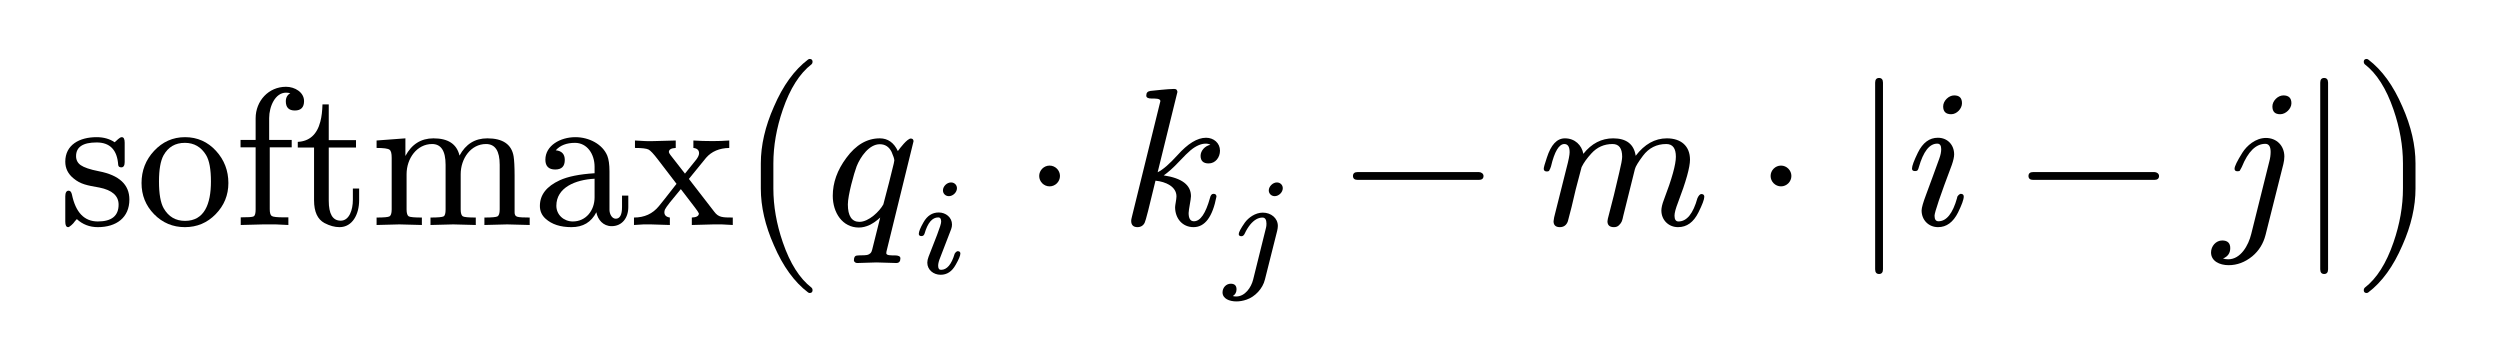
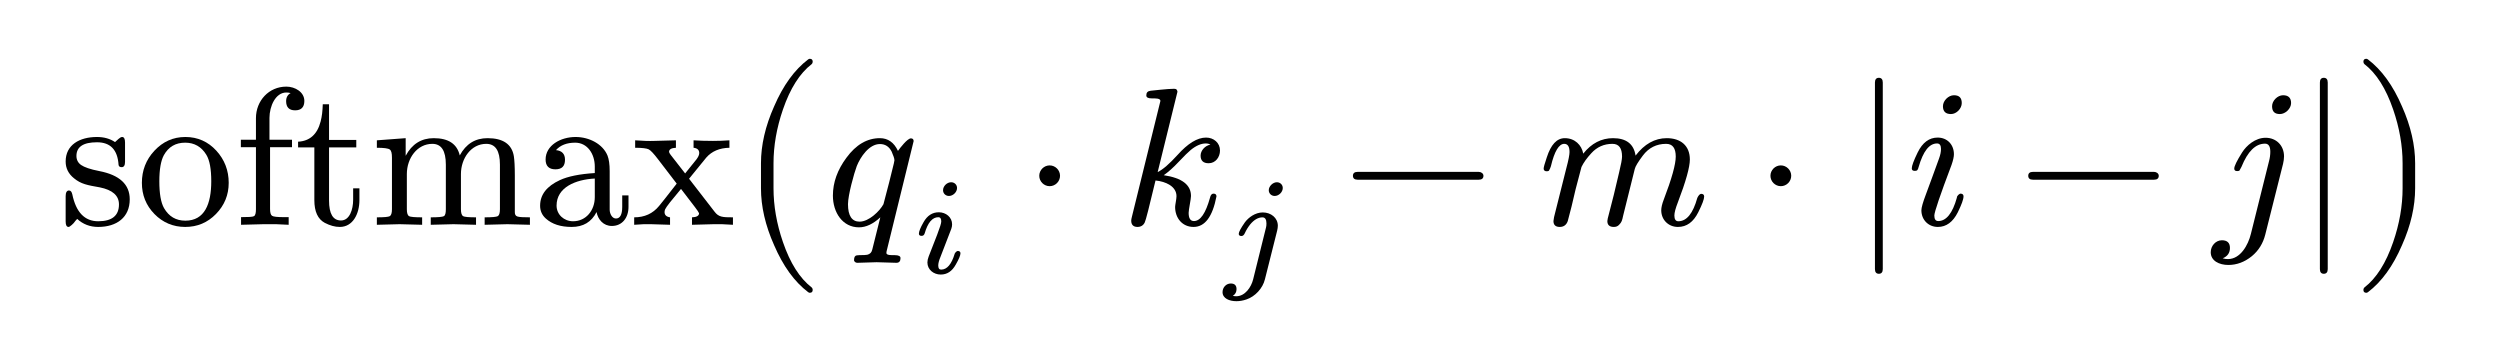
- <svg xmlns="http://www.w3.org/2000/svg" xmlns:xlink="http://www.w3.org/1999/xlink" class="typst-doc" viewBox="0 0 204.043 29.389" width="244.9" height="35.3">
+ <svg xmlns="http://www.w3.org/2000/svg" xmlns:xlink="http://www.w3.org/1999/xlink" class="typst-doc" viewBox="0 0 204.043 29.389" width="265.3" height="38.2">
  <g>
    <g class="typst-group">
      <g>
        <g class="typst-text" transform="matrix(1 0 0 -1 4.8 18.352)">
          <use xlink:href="#g2BEE8D1E6BD79092E36C1DBFEB7383FF" x="0" y="0" fill="#000000" fill-rule="nonzero" />
          <use xlink:href="#gB943829011F417281E5E437A9DA05F67" x="6.304" y="0" fill="#000000" fill-rule="nonzero" />
          <use xlink:href="#g40F76B0F9F16DE495250E81E1B1A583B" x="14.304" y="0" fill="#000000" fill-rule="nonzero" />
          <use xlink:href="#gF32AE40DAB3C25054FF1898B46C96A10" x="19.2" y="0" fill="#000000" fill-rule="nonzero" />
          <use xlink:href="#gA5E87E105C0526946E292CE66823BE89" x="25.424" y="0" fill="#000000" fill-rule="nonzero" />
          <use xlink:href="#gA356090470692EF51E09CF1BD6D9D155" x="38.752" y="0" fill="#000000" fill-rule="nonzero" />
          <use xlink:href="#gFDDE6184F69C8D0649068013DBB387E1" x="46.752" y="0" fill="#000000" fill-rule="nonzero" />
        </g>
        <g class="typst-text" transform="matrix(1 0 0 -1 60 18.352)">
          <use xlink:href="#g773E08354D6C0E860333EE20A8CDB7E2" x="0" y="0" fill="#000000" fill-rule="nonzero" />
        </g>
        <g class="typst-text" transform="matrix(1 0 0 -1 67.328 18.352)">
          <use xlink:href="#gE61834C126A9BE2C9CDD3C6A0B4D0287" x="0" y="0" fill="#000000" fill-rule="nonzero" />
        </g>
        <g class="typst-text" transform="matrix(1 0 0 -1 74.464 22.304)">
          <use xlink:href="#g96770A68E869C81156E14408A41B0BF9" x="0" y="0" fill="#000000" fill-rule="nonzero" />
        </g>
        <g class="typst-text" transform="matrix(1 0 0 -1 83.44036 18.352)">
          <use xlink:href="#g5F953B2C3915CEDCD3A184411AE8B3F2" x="0" y="0" fill="#000000" fill-rule="nonzero" />
        </g>
        <g class="typst-text" transform="matrix(1 0 0 -1 91.44391 18.352)">
          <use xlink:href="#gA1B0F11280521502C3DB078D1890C6FD" x="0" y="0" fill="#000000" fill-rule="nonzero" />
        </g>
        <g class="typst-text" transform="matrix(1 0 0 -1 99.77991 22.304)">
          <use xlink:href="#gB3022E9B340008F0E4688F1B3AA702A3" x="0" y="0" fill="#000000" fill-rule="nonzero" />
        </g>
        <g class="typst-text" transform="matrix(1 0 0 -1 109.5291 18.352)">
          <use xlink:href="#gA0D485AB365C080A2B7E74DDD113CE36" x="0" y="0" fill="#000000" fill-rule="nonzero" />
        </g>
        <g class="typst-text" transform="matrix(1 0 0 -1 125.5326 18.352)">
          <use xlink:href="#g6C9FDF7895C54A7ABCF8C2BD3CBAC6F5" x="0" y="0" fill="#000000" fill-rule="nonzero" />
        </g>
        <g class="typst-text" transform="matrix(1 0 0 -1 143.1362 18.352)">
          <use xlink:href="#g5F953B2C3915CEDCD3A184411AE8B3F2" x="0" y="0" fill="#000000" fill-rule="nonzero" />
        </g>
        <g class="typst-text" transform="matrix(1 0 0 -1 151.1397 18.352)">
          <use xlink:href="#gD3583EB68433E0996AC86033DE8CEDCD" x="0" y="0" fill="#000000" fill-rule="nonzero" />
        </g>
        <g class="typst-text" transform="matrix(1 0 0 -1 155.5877 18.352)">
          <use xlink:href="#g764CDEEE276743FDD77643AF8A6555F1" x="0" y="0" fill="#000000" fill-rule="nonzero" />
        </g>
        <g class="typst-text" transform="matrix(1 0 0 -1 164.6633 18.352)">
          <use xlink:href="#gA0D485AB365C080A2B7E74DDD113CE36" x="0" y="0" fill="#000000" fill-rule="nonzero" />
        </g>
        <g class="typst-text" transform="matrix(1 0 0 -1 180.6668 18.352)">
          <use xlink:href="#g24F7B1407FBA78C87174E841026A2092" x="0" y="0" fill="#000000" fill-rule="nonzero" />
        </g>
        <g class="typst-text" transform="matrix(1 0 0 -1 187.4668 18.352)">
          <use xlink:href="#gD3583EB68433E0996AC86033DE8CEDCD" x="0" y="0" fill="#000000" fill-rule="nonzero" />
        </g>
        <g class="typst-text" transform="matrix(1 0 0 -1 191.9148 18.352)">
          <use xlink:href="#gCE58F4BB86C77A6D91E4F117A92B59F" x="0" y="0" fill="#000000" fill-rule="nonzero" />
        </g>
      </g>
    </g>
  </g>
  <defs id="glyph">
    <symbol id="g2BEE8D1E6BD79092E36C1DBFEB7383FF" overflow="visible">
      <path d="M 0 0m 5.76 2.08 c 0 1.216 -0.832 1.984 -2.48 2.304 c -0.752 0.144 -1.232 0.32 -1.488 0.496 c -0.256 0.176 -0.384 0.432 -0.384 0.736 c 0 0.752 0.56 1.12 1.68 1.12 c 1.088 0 1.68 -0.608 1.76 -1.84 c 0.016 -0.128 0.096 -0.192 0.256 -0.192 c 0.176 0 0.272 0.144 0.272 0.432 v 1.584 c 0 0.304 -0.08 0.448 -0.24 0.448 c -0.176 0 -0.416 -0.288 -0.576 -0.416 c -0.4 0.272 -0.896 0.416 -1.472 0.416 c -1.424 0 -2.56 -0.64 -2.56 -2 c 0 -0.544 0.224 -1.008 0.688 -1.376 c 0.56 -0.464 1.088 -0.56 2.096 -0.736 c 1.04 -0.208 1.568 -0.672 1.568 -1.392 c 0 -0.912 -0.56 -1.376 -1.696 -1.376 c -1.104 0 -1.808 0.736 -2.112 2.192 c -0.048 0.208 -0.128 0.32 -0.272 0.32 c -0.176 0 -0.272 -0.16 -0.272 -0.464 v -2.064 c 0 -0.304 0.08 -0.448 0.24 -0.448 c 0.048 0 0.128 0.048 0.256 0.16 c 0.288 0.256 0.16 0.208 0.448 0.496 c 0.464 -0.432 1.04 -0.656 1.712 -0.656 c 1.52 0 2.576 0.784 2.576 2.256 Z " />
    </symbol>
    <symbol id="gB943829011F417281E5E437A9DA05F67" overflow="visible">
      <path d="M 0 0m 3.984 -0.176 c 0.992 0 1.824 0.352 2.512 1.056 c 0.688 0.704 1.04 1.552 1.04 2.544 c 0 1.008 -0.336 1.888 -1.008 2.624 c -0.672 0.736 -1.52 1.12 -2.528 1.12 c -1.008 0 -1.84 -0.384 -2.528 -1.12 c -0.688 -0.736 -1.024 -1.616 -1.024 -2.624 c 0 -0.992 0.336 -1.84 1.024 -2.544 c 0.688 -0.704 1.536 -1.056 2.512 -1.056 Z m 0.016 0.512 c -0.768 0 -1.344 0.336 -1.744 1.024 c -0.256 0.448 -0.384 1.184 -0.384 2.192 c 0 0.976 0.128 1.68 0.368 2.128 c 0.384 0.688 0.96 1.024 1.744 1.024 c 0.752 0 1.328 -0.336 1.728 -0.992 c 0.272 -0.448 0.4 -1.168 0.4 -2.16 c 0 -1.856 -0.544 -3.216 -2.112 -3.216 Z " />
    </symbol>
    <symbol id="g40F76B0F9F16DE495250E81E1B1A583B" overflow="visible">
      <path d="M 0 0m 4.24 11.28 c -1.424 0 -2.48 -1.152 -2.48 -2.576 v -1.76 h -1.232 v -0.608 h 1.232 v -5.072 c 0 -0.304 -0.048 -0.496 -0.16 -0.56 c -0.112 -0.064 -0.464 -0.08 -1.056 -0.08 v -0.624 l 1.84 0.048 c 0.672 0.016 1.36 0 2.048 -0.048 v 0.624 h -0.384 c -0.528 0 -0.864 0.032 -0.976 0.112 c -0.112 0.08 -0.16 0.272 -0.16 0.56 v 5.04 h 1.792 v 0.608 h -1.84 v 1.776 c 0 0.96 0.496 2.08 1.376 2.08 c 0.128 0 0.24 -0.016 0.352 -0.048 c -0.24 -0.128 -0.368 -0.352 -0.368 -0.656 c 0 -0.496 0.24 -0.752 0.736 -0.752 c 0.496 0 0.752 0.256 0.752 0.768 c 0 0.72 -0.752 1.168 -1.472 1.168 Z " />
    </symbol>
    <symbol id="gF32AE40DAB3C25054FF1898B46C96A10" overflow="visible">
      <path d="M 0 0m 5.312 2.016 v 0.96 h -0.512 v -0.928 c 0 -0.8 -0.288 -1.696 -0.992 -1.696 c -0.656 0 -0.976 0.544 -0.976 1.632 v 4.336 h 2.224 v 0.608 h -2.224 v 2.912 h -0.512 c -0.016 -0.528 -0.064 -0.992 -0.176 -1.408 c -0.272 -1.056 -0.896 -1.6 -1.84 -1.648 v -0.464 h 1.328 v -4.304 c 0 -0.944 0.288 -1.552 0.848 -1.856 c 0.432 -0.224 0.832 -0.336 1.232 -0.336 c 1.056 0 1.6 1.056 1.6 2.192 Z " />
    </symbol>
    <symbol id="gA5E87E105C0526946E292CE66823BE89" overflow="visible">
      <path d="M 0 0m 5.04 6.608 c 0.736 0 1.104 -0.56 1.104 -1.696 v -3.648 c 0 -0.304 -0.048 -0.496 -0.16 -0.56 c -0.112 -0.064 -0.48 -0.096 -1.072 -0.096 v -0.608 l 1.856 0.048 l 1.84 -0.048 v 0.608 c -0.592 0 -0.944 0.032 -1.056 0.096 c -0.112 0.064 -0.176 0.256 -0.176 0.56 v 2.88 c 0 1.28 0.832 2.464 2.064 2.464 c 0.752 0 1.12 -0.56 1.12 -1.696 v -3.648 c 0 -0.304 -0.064 -0.496 -0.176 -0.56 c -0.112 -0.064 -0.48 -0.096 -1.072 -0.096 v -0.608 l 1.856 0.048 l 1.84 -0.048 v 0.608 c -0.512 0 -0.848 0.016 -1.008 0.064 c -0.16 0.048 -0.224 0.16 -0.224 0.352 v 2.992 c 0 0.752 -0.032 1.28 -0.08 1.584 c -0.16 0.976 -0.88 1.472 -2.144 1.472 c -1.008 0 -1.76 -0.464 -2.272 -1.408 c -0.224 0.944 -0.928 1.408 -2.128 1.408 c -1.008 0 -1.776 -0.48 -2.288 -1.44 v 1.44 l -2.352 -0.176 v -0.608 c 0.576 0 0.928 -0.048 1.056 -0.144 c 0.128 -0.096 0.176 -0.304 0.176 -0.672 v -4.208 c 0 -0.304 -0.064 -0.496 -0.176 -0.56 c -0.112 -0.064 -0.464 -0.096 -1.056 -0.096 v -0.608 l 1.856 0.048 l 1.84 -0.048 v 0.608 c -0.592 0 -0.96 0.032 -1.072 0.096 c -0.112 0.064 -0.176 0.256 -0.176 0.56 v 2.88 c 0 1.296 0.848 2.464 2.08 2.464 Z " />
    </symbol>
    <symbol id="gA356090470692EF51E09CF1BD6D9D155" overflow="visible">
      <path d="M 0 0m 7.728 1.456 v 0.944 h -0.512 v -0.944 c 0 -0.624 -0.176 -0.944 -0.512 -0.944 c -0.32 0 -0.512 0.4 -0.512 0.72 v 3.152 c 0 0.56 -0.064 0.976 -0.176 1.264 c -0.384 0.944 -1.488 1.52 -2.608 1.52 c -1.232 0 -2.448 -0.688 -2.448 -1.84 c 0 -0.528 0.272 -0.8 0.8 -0.8 c 0.528 0 0.784 0.256 0.784 0.784 c 0 0.464 -0.24 0.736 -0.736 0.784 c 0.352 0.4 0.88 0.608 1.568 0.608 c 0.992 0 1.6 -0.912 1.6 -1.952 v -0.528 c -1.248 -0.08 -2.192 -0.272 -2.848 -0.576 c -1.072 -0.496 -1.616 -1.184 -1.616 -2.096 c 0 -0.416 0.16 -0.768 0.464 -1.04 c 0.512 -0.464 1.216 -0.688 2.112 -0.688 c 0.944 0 1.616 0.4 2.032 1.216 c 0.112 -0.608 0.56 -1.136 1.248 -1.136 c 0.848 0 1.36 0.672 1.36 1.552 Z m -4.528 -1.168 c -0.736 0 -1.344 0.544 -1.344 1.28 c 0 1.488 1.552 2.128 3.12 2.208 v -1.52 c 0 -1.072 -0.704 -1.968 -1.776 -1.968 Z " />
    </symbol>
    <symbol id="gFDDE6184F69C8D0649068013DBB387E1" overflow="visible">
      <path d="M 0 0m 6.688 0.048 c 0.368 0.016 0.896 0 1.568 -0.048 v 0.608 c -0.848 0 -1.168 0.016 -1.504 0.464 l -2.08 2.688 c 0.688 0.848 1.152 1.424 1.408 1.728 c 0.448 0.512 1.072 0.784 1.888 0.8 v 0.608 c -0.448 -0.032 -0.896 -0.048 -1.344 -0.048 c -0.592 0 -1.12 0.016 -1.584 0.048 v -0.608 c 0.304 -0.032 0.464 -0.176 0.464 -0.432 c 0 -0.144 -0.08 -0.32 -0.224 -0.512 l -0.928 -1.152 l -1.184 1.52 c -0.08 0.112 -0.128 0.192 -0.128 0.24 c 0 0.208 0.192 0.32 0.56 0.336 v 0.608 l -1.776 -0.048 c -0.416 -0.016 -0.928 0 -1.552 0.048 v -0.608 c 0.576 0 0.944 -0.048 1.104 -0.128 c 0.16 -0.08 0.416 -0.352 0.768 -0.816 l 1.52 -1.984 c -0.784 -1.008 -1.264 -1.616 -1.44 -1.824 c -0.512 -0.624 -1.184 -0.928 -2.032 -0.928 v -0.608 c 0.592 0.048 1.04 0.064 1.376 0.048 l 1.552 -0.048 v 0.608 c -0.304 0.048 -0.448 0.192 -0.448 0.432 c 0 0.064 0.016 0.144 0.048 0.224 c 0.096 0.208 0.528 0.752 1.296 1.664 l 1.152 -1.504 c 0.176 -0.224 0.272 -0.384 0.32 -0.48 c 0 -0.208 -0.192 -0.32 -0.576 -0.336 v -0.608 Z " />
    </symbol>
    <symbol id="g773E08354D6C0E860333EE20A8CDB7E2" overflow="visible">
      <path d="M 0 0m 6.08 -5.552 c 0.16 0 0.24 0.08 0.24 0.24 c 0 0.08 -0.032 0.144 -0.08 0.192 c -0.976 0.752 -1.76 1.984 -2.352 3.712 c -0.512 1.488 -0.768 2.96 -0.768 4.384 v 2.048 c 0 1.424 0.256 2.896 0.768 4.384 c 0.592 1.728 1.376 2.96 2.352 3.712 c 0.048 0.048 0.08 0.112 0.08 0.192 c 0 0.16 -0.08 0.24 -0.24 0.24 c -0.032 0 -0.08 -0.016 -0.128 -0.048 c -1.12 -0.848 -2.048 -2.128 -2.784 -3.84 c -0.72 -1.616 -1.072 -3.168 -1.072 -4.64 v -2.048 c 0 -1.472 0.352 -3.024 1.072 -4.64 c 0.736 -1.712 1.664 -2.992 2.784 -3.84 c 0.048 -0.032 0.096 -0.048 0.128 -0.048 Z " />
    </symbol>
    <symbol id="gE61834C126A9BE2C9CDD3C6A0B4D0287" overflow="visible">
      <path d="M 0 0m 5.952 6.032 c -0.32 0.688 -0.816 1.04 -1.472 1.04 c -1.04 0 -1.952 -0.528 -2.736 -1.6 c -0.736 -0.992 -1.104 -2.016 -1.104 -3.088 c 0 -1.392 0.8 -2.592 2.128 -2.592 c 0.576 0 1.152 0.272 1.744 0.816 l -0.656 -2.624 c -0.048 -0.24 -0.192 -0.384 -0.416 -0.432 c -0.08 -0.016 -0.288 -0.032 -0.656 -0.032 c -0.096 -0.016 -0.16 -0.016 -0.192 -0.016 c -0.144 -0.016 -0.224 -0.144 -0.224 -0.368 v -0.064 c 0.048 -0.112 0.144 -0.176 0.272 -0.176 c 0.304 0 1.264 0.048 1.568 0.048 c 0.304 0 1.312 -0.048 1.616 -0.048 c 0.224 0 0.336 0.128 0.336 0.384 c 0 0.16 -0.16 0.24 -0.464 0.24 c -0.288 0 -0.688 -0.016 -0.688 0.176 c 0 0.064 0.016 0.176 0.064 0.336 l 2.16 8.8 c 0 0.144 -0.08 0.224 -0.224 0.224 c -0.288 0 -0.896 -0.8 -1.056 -1.024 Z m -0.512 -0.064 c 0.144 -0.336 0.224 -0.56 0.224 -0.704 c 0 -0.016 -0.016 -0.112 -0.048 -0.256 l -0.384 -1.552 c -0.304 -1.152 -0.448 -1.744 -0.464 -1.776 c -0.304 -0.56 -1.184 -1.424 -1.952 -1.424 c -0.624 0 -0.944 0.48 -0.944 1.424 c 0 0.736 0.496 2.528 0.72 3.12 c 0.304 0.752 1.008 1.792 1.888 1.792 c 0.432 0 0.752 -0.208 0.96 -0.624 Z " />
    </symbol>
    <symbol id="g96770A68E869C81156E14408A41B0BF9" overflow="visible">
      <path d="M 0 0m 3.64 6.955 c 0 0.269 -0.213 0.47 -0.482 0.47 c -0.336 0 -0.661 -0.314 -0.661 -0.65 c 0 -0.269 0.213 -0.47 0.482 -0.47 c 0.336 0 0.661 0.314 0.661 0.65 Z m -1.49 -1.982 c -0.526 0 -0.941 -0.269 -1.243 -0.806 c -0.258 -0.448 -0.381 -0.762 -0.381 -0.941 c 0 -0.123 0.078 -0.179 0.224 -0.179 c 0.123 0 0.202 0.067 0.246 0.202 c 0.258 0.885 0.627 1.322 1.12 1.322 c 0.157 0 0.235 -0.112 0.235 -0.347 c 0 -0.146 -0.112 -0.504 -0.336 -1.086 l -0.694 -1.781 c -0.067 -0.179 -0.101 -0.336 -0.101 -0.482 c 0 -0.582 0.504 -0.986 1.086 -0.986 c 0.526 0 0.93 0.269 1.232 0.818 c 0.258 0.448 0.381 0.75 0.381 0.918 c 0 0.123 -0.078 0.19 -0.224 0.19 c -0.067 -0.011 -0.146 -0.067 -0.224 -0.179 c -0.011 -0.011 -0.022 -0.034 -0.022 -0.045 c -0.258 -0.862 -0.627 -1.299 -1.109 -1.299 c -0.157 0 -0.235 0.112 -0.235 0.336 c 0 0.168 0.056 0.403 0.179 0.694 l 0.885 2.296 c 0.045 0.123 0.067 0.246 0.067 0.37 c 0 0.582 -0.504 0.986 -1.086 0.986 Z " />
    </symbol>
    <symbol id="g5F953B2C3915CEDCD3A184411AE8B3F2" overflow="visible">
      <path d="M 0 0m 3.072 4 c 0 0.464 -0.384 0.848 -0.848 0.848 c -0.464 0 -0.848 -0.384 -0.848 -0.848 c 0 -0.464 0.384 -0.848 0.848 -0.848 c 0.464 0 0.848 0.384 0.848 0.848 Z " />
    </symbol>
    <symbol id="gA1B0F11280521502C3DB078D1890C6FD" overflow="visible">
      <path d="M 0 0m 6.544 5.648 c 0 -0.416 0.224 -0.624 0.656 -0.624 c 0.56 0 0.928 0.496 0.928 1.04 c 0 0.624 -0.512 1.056 -1.136 1.056 c -0.72 0 -1.488 -0.48 -2.336 -1.424 c -0.656 -0.72 -1.184 -1.184 -1.616 -1.392 l 1.616 6.56 c -0.032 0.144 -0.064 0.24 -0.272 0.24 c -0.512 0 -1.728 -0.144 -1.92 -0.16 c -0.24 -0.032 -0.352 -0.144 -0.352 -0.384 c 0 -0.16 0.144 -0.24 0.432 -0.24 c 0.304 0 0.72 0.016 0.72 -0.208 l -2.32 -9.424 c -0.048 -0.176 -0.064 -0.288 -0.064 -0.352 c 0 -0.336 0.176 -0.512 0.512 -0.512 c 0.272 0 0.48 0.128 0.592 0.368 c 0.08 0.144 0.368 1.28 0.88 3.424 c 0.832 -0.08 1.712 -0.48 1.712 -1.28 c 0 -0.24 -0.112 -0.72 -0.112 -0.88 c 0 -0.912 0.592 -1.632 1.504 -1.632 c 0.928 0 1.552 0.832 1.872 2.496 c 0 0.144 -0.08 0.224 -0.24 0.224 c -0.144 0 -0.24 -0.112 -0.288 -0.336 c -0.352 -1.264 -0.784 -1.904 -1.312 -1.904 c -0.288 0 -0.432 0.224 -0.432 0.672 c 0 0.256 0.192 1.12 0.192 1.376 c 0 0.912 -0.736 1.472 -2.224 1.696 c 0.368 0.256 0.784 0.624 1.232 1.104 c 0.448 0.48 0.768 0.784 0.976 0.96 c 0.432 0.352 0.848 0.528 1.216 0.528 c 0.16 0 0.288 -0.032 0.384 -0.096 c -0.432 -0.08 -0.8 -0.48 -0.8 -0.896 Z " />
    </symbol>
    <symbol id="gB3022E9B340008F0E4688F1B3AA702A3" overflow="visible">
      <path d="M 0 0m 4.917 6.955 c 0 0.269 -0.213 0.47 -0.482 0.47 c -0.325 0 -0.661 -0.325 -0.661 -0.65 c 0 -0.269 0.213 -0.47 0.482 -0.47 c 0.336 0 0.661 0.314 0.661 0.65 Z m -1.624 -1.994 c -0.627 0 -1.176 -0.414 -1.467 -0.806 c -0.336 -0.482 -0.504 -0.795 -0.504 -0.941 c 0 -0.123 0.078 -0.179 0.224 -0.179 c 0.112 0 0.202 0.078 0.269 0.224 c 0.123 0.269 0.269 0.504 0.437 0.717 c 0.325 0.392 0.661 0.582 1.008 0.582 c 0.213 0 0.325 -0.168 0.325 -0.493 c 0 -0.134 -0.011 -0.246 -0.034 -0.325 l -1.053 -4.245 c -0.157 -0.638 -0.661 -1.378 -1.378 -1.378 c -0.101 0 -0.19 0.011 -0.28 0.034 c 0.202 0.123 0.302 0.314 0.302 0.549 c 0 0.302 -0.157 0.459 -0.47 0.459 c -0.381 0 -0.672 -0.325 -0.672 -0.706 c 0 -0.515 0.56 -0.739 1.131 -0.739 c 0.258 0 0.538 0.045 0.829 0.146 c 0.694 0.235 1.322 0.896 1.501 1.646 l 0.997 3.965 c 0.034 0.146 0.056 0.28 0.056 0.403 c 0 0.65 -0.571 1.086 -1.221 1.086 Z " />
    </symbol>
    <symbol id="gA0D485AB365C080A2B7E74DDD113CE36" overflow="visible">
      <path d="M 0 0m 11.168 4.32 h -9.888 c -0.256 0 -0.384 -0.112 -0.384 -0.32 c 0 -0.208 0.128 -0.32 0.384 -0.32 h 9.888 c 0.256 0 0.384 0.112 0.384 0.32 c 0 0.192 -0.192 0.32 -0.384 0.32 Z " />
    </symbol>
    <symbol id="g6C9FDF7895C54A7ABCF8C2BD3CBAC6F5" overflow="visible">
      <path d="M 0 0m 10.512 7.072 c -0.976 0 -1.824 -0.48 -2.544 -1.424 c -0.144 0.944 -0.752 1.424 -1.84 1.424 c -0.944 0 -1.76 -0.416 -2.432 -1.264 c -0.128 0.704 -0.688 1.264 -1.504 1.264 c -0.656 0 -1.136 -0.528 -1.472 -1.568 c -0.176 -0.512 -0.256 -0.816 -0.256 -0.912 c 0 -0.144 0.08 -0.224 0.256 -0.224 c 0.08 0 0.128 0.016 0.176 0.048 c 0.08 0.144 0.128 0.256 0.16 0.368 c 0.288 1.216 0.656 1.824 1.088 1.824 c 0.288 0 0.432 -0.224 0.432 -0.672 c 0 -0.208 -0.08 -0.64 -0.256 -1.296 l -0.912 -3.632 c -0.064 -0.192 -0.144 -0.608 -0.144 -0.704 c 0 -0.32 0.176 -0.48 0.512 -0.48 c 0.32 0 0.544 0.16 0.656 0.48 c 0.016 0.08 0.128 0.48 0.304 1.168 l 0.336 1.424 l 0.48 1.824 c 0.176 0.368 0.448 0.736 0.8 1.12 c 0.464 0.512 1.04 0.768 1.728 0.768 c 0.528 0 0.784 -0.352 0.784 -1.04 c 0 -0.208 -0.08 -0.64 -0.24 -1.296 l -0.432 -1.824 c -0.112 -0.464 -0.368 -1.424 -0.496 -1.936 c -0.016 -0.112 -0.032 -0.176 -0.032 -0.208 c 0 -0.32 0.176 -0.48 0.528 -0.48 c 0.176 0 0.304 0.048 0.416 0.16 c 0.24 0.24 0.256 0.352 0.352 0.784 l 0.944 3.792 c 0.048 0.208 0.272 0.576 0.656 1.088 c 0.48 0.64 1.12 0.96 1.904 0.96 c 0.528 0 0.784 -0.352 0.784 -1.04 c 0 -0.624 -0.32 -1.792 -0.976 -3.504 c -0.144 -0.368 -0.208 -0.672 -0.208 -0.88 c 0 -0.784 0.592 -1.36 1.36 -1.36 c 0.72 0 1.264 0.4 1.664 1.2 c 0.32 0.64 0.48 1.072 0.48 1.28 c 0 0.144 -0.08 0.224 -0.256 0.224 c -0.112 -0.016 -0.224 -0.16 -0.304 -0.336 c -0.352 -1.264 -0.864 -1.904 -1.552 -1.904 c -0.208 0 -0.32 0.16 -0.32 0.464 c 0 0.24 0.096 0.592 0.288 1.088 c 0.656 1.712 0.976 2.88 0.976 3.488 c 0 1.136 -0.752 1.744 -1.888 1.744 Z " />
    </symbol>
    <symbol id="gD3583EB68433E0996AC86033DE8CEDCD" overflow="visible">
      <path d="M 0 0m 2.224 -4 c 0.208 0 0.32 0.128 0.32 0.384 v 15.232 c 0 0.256 -0.112 0.384 -0.32 0.384 c -0.208 0 -0.32 -0.128 -0.32 -0.384 v -15.232 c 0 -0.256 0.112 -0.384 0.32 -0.384 Z " />
    </symbol>
    <symbol id="g764CDEEE276743FDD77643AF8A6555F1" overflow="visible">
      <path d="M 0 0m 4.544 9.936 c 0 0.432 -0.208 0.64 -0.64 0.64 c -0.448 0 -0.896 -0.448 -0.896 -0.896 c 0 -0.432 0.224 -0.64 0.656 -0.64 c 0.448 0 0.88 0.448 0.88 0.896 Z m -0.4 -7.728 c -0.352 -1.264 -0.864 -1.904 -1.52 -1.904 c -0.208 0 -0.32 0.144 -0.32 0.448 c 0 0.272 0.464 1.648 1.408 4.144 c 0.128 0.368 0.192 0.656 0.192 0.864 c 0 0.784 -0.544 1.36 -1.328 1.36 c -0.688 0 -1.232 -0.4 -1.632 -1.216 c -0.32 -0.656 -0.48 -1.088 -0.48 -1.296 c 0 -0.144 0.08 -0.208 0.256 -0.208 c 0.208 0 0.24 0.096 0.304 0.32 c 0.368 1.28 0.864 1.92 1.504 1.92 c 0.208 0 0.32 -0.144 0.32 -0.448 c 0 -0.224 -0.048 -0.48 -0.16 -0.784 c -0.368 -1.008 -0.752 -2.08 -1.072 -2.928 c -0.24 -0.64 -0.368 -1.072 -0.368 -1.296 c 0 -0.784 0.576 -1.36 1.344 -1.36 c 0.688 0 1.232 0.4 1.632 1.2 c 0.304 0.624 0.464 1.056 0.464 1.296 c 0 0.144 -0.08 0.224 -0.256 0.224 c -0.048 0 -0.288 -0.144 -0.288 -0.336 Z " />
    </symbol>
    <symbol id="g24F7B1407FBA78C87174E841026A2092" overflow="visible">
      <path d="M 0 0m 6.352 9.936 c 0 0.432 -0.224 0.64 -0.656 0.64 c -0.448 0 -0.896 -0.448 -0.896 -0.896 c 0 -0.432 0.208 -0.64 0.64 -0.64 c 0.448 0 0.912 0.448 0.912 0.896 Z m -2.08 -2.832 c -0.848 0 -1.568 -0.64 -1.92 -1.2 c -0.432 -0.688 -0.64 -1.12 -0.64 -1.312 c 0 -0.144 0.08 -0.208 0.24 -0.208 c 0.08 0 0.128 0.016 0.176 0.032 c 0.08 0.128 0.128 0.24 0.176 0.32 c 0.512 1.264 1.152 1.888 1.92 1.888 c 0.288 0 0.432 -0.224 0.432 -0.656 c 0 -0.24 -0.032 -0.512 -0.112 -0.8 l -1.472 -5.904 c -0.224 -0.928 -0.864 -2.064 -1.872 -2.064 c -0.144 0 -0.288 0.016 -0.432 0.064 c 0.4 0.16 0.592 0.448 0.592 0.848 c 0 0.416 -0.224 0.624 -0.656 0.624 c -0.512 0 -0.912 -0.464 -0.912 -0.976 c 0 -0.704 0.688 -1.04 1.44 -1.04 c 0.688 0 1.328 0.24 1.92 0.72 c 0.56 0.464 0.912 1.056 1.088 1.744 l 1.456 5.792 c 0.048 0.208 0.08 0.416 0.08 0.608 c 0 0.88 -0.624 1.52 -1.504 1.52 Z " />
    </symbol>
    <symbol id="gCE58F4BB86C77A6D91E4F117A92B59F" overflow="visible">
      <path d="M 0 0m 1.376 -5.504 c 1.12 0.848 2.048 2.128 2.784 3.84 c 0.72 1.616 1.072 3.168 1.072 4.64 v 2.048 c 0 1.472 -0.352 3.024 -1.072 4.64 c -0.736 1.712 -1.664 2.992 -2.784 3.84 c -0.048 0.032 -0.096 0.048 -0.128 0.048 c -0.16 0 -0.24 -0.08 -0.24 -0.24 c 0 -0.08 0.032 -0.144 0.08 -0.192 c 0.976 -0.752 1.76 -1.984 2.352 -3.712 c 0.512 -1.488 0.768 -2.96 0.768 -4.384 v -2.048 c 0 -1.424 -0.256 -2.896 -0.768 -4.384 c -0.592 -1.728 -1.376 -2.96 -2.352 -3.712 c -0.048 -0.048 -0.08 -0.112 -0.08 -0.192 c 0 -0.16 0.08 -0.24 0.24 -0.24 c 0.032 0 0.08 0.016 0.128 0.048 Z " />
    </symbol>
  </defs>
</svg>
